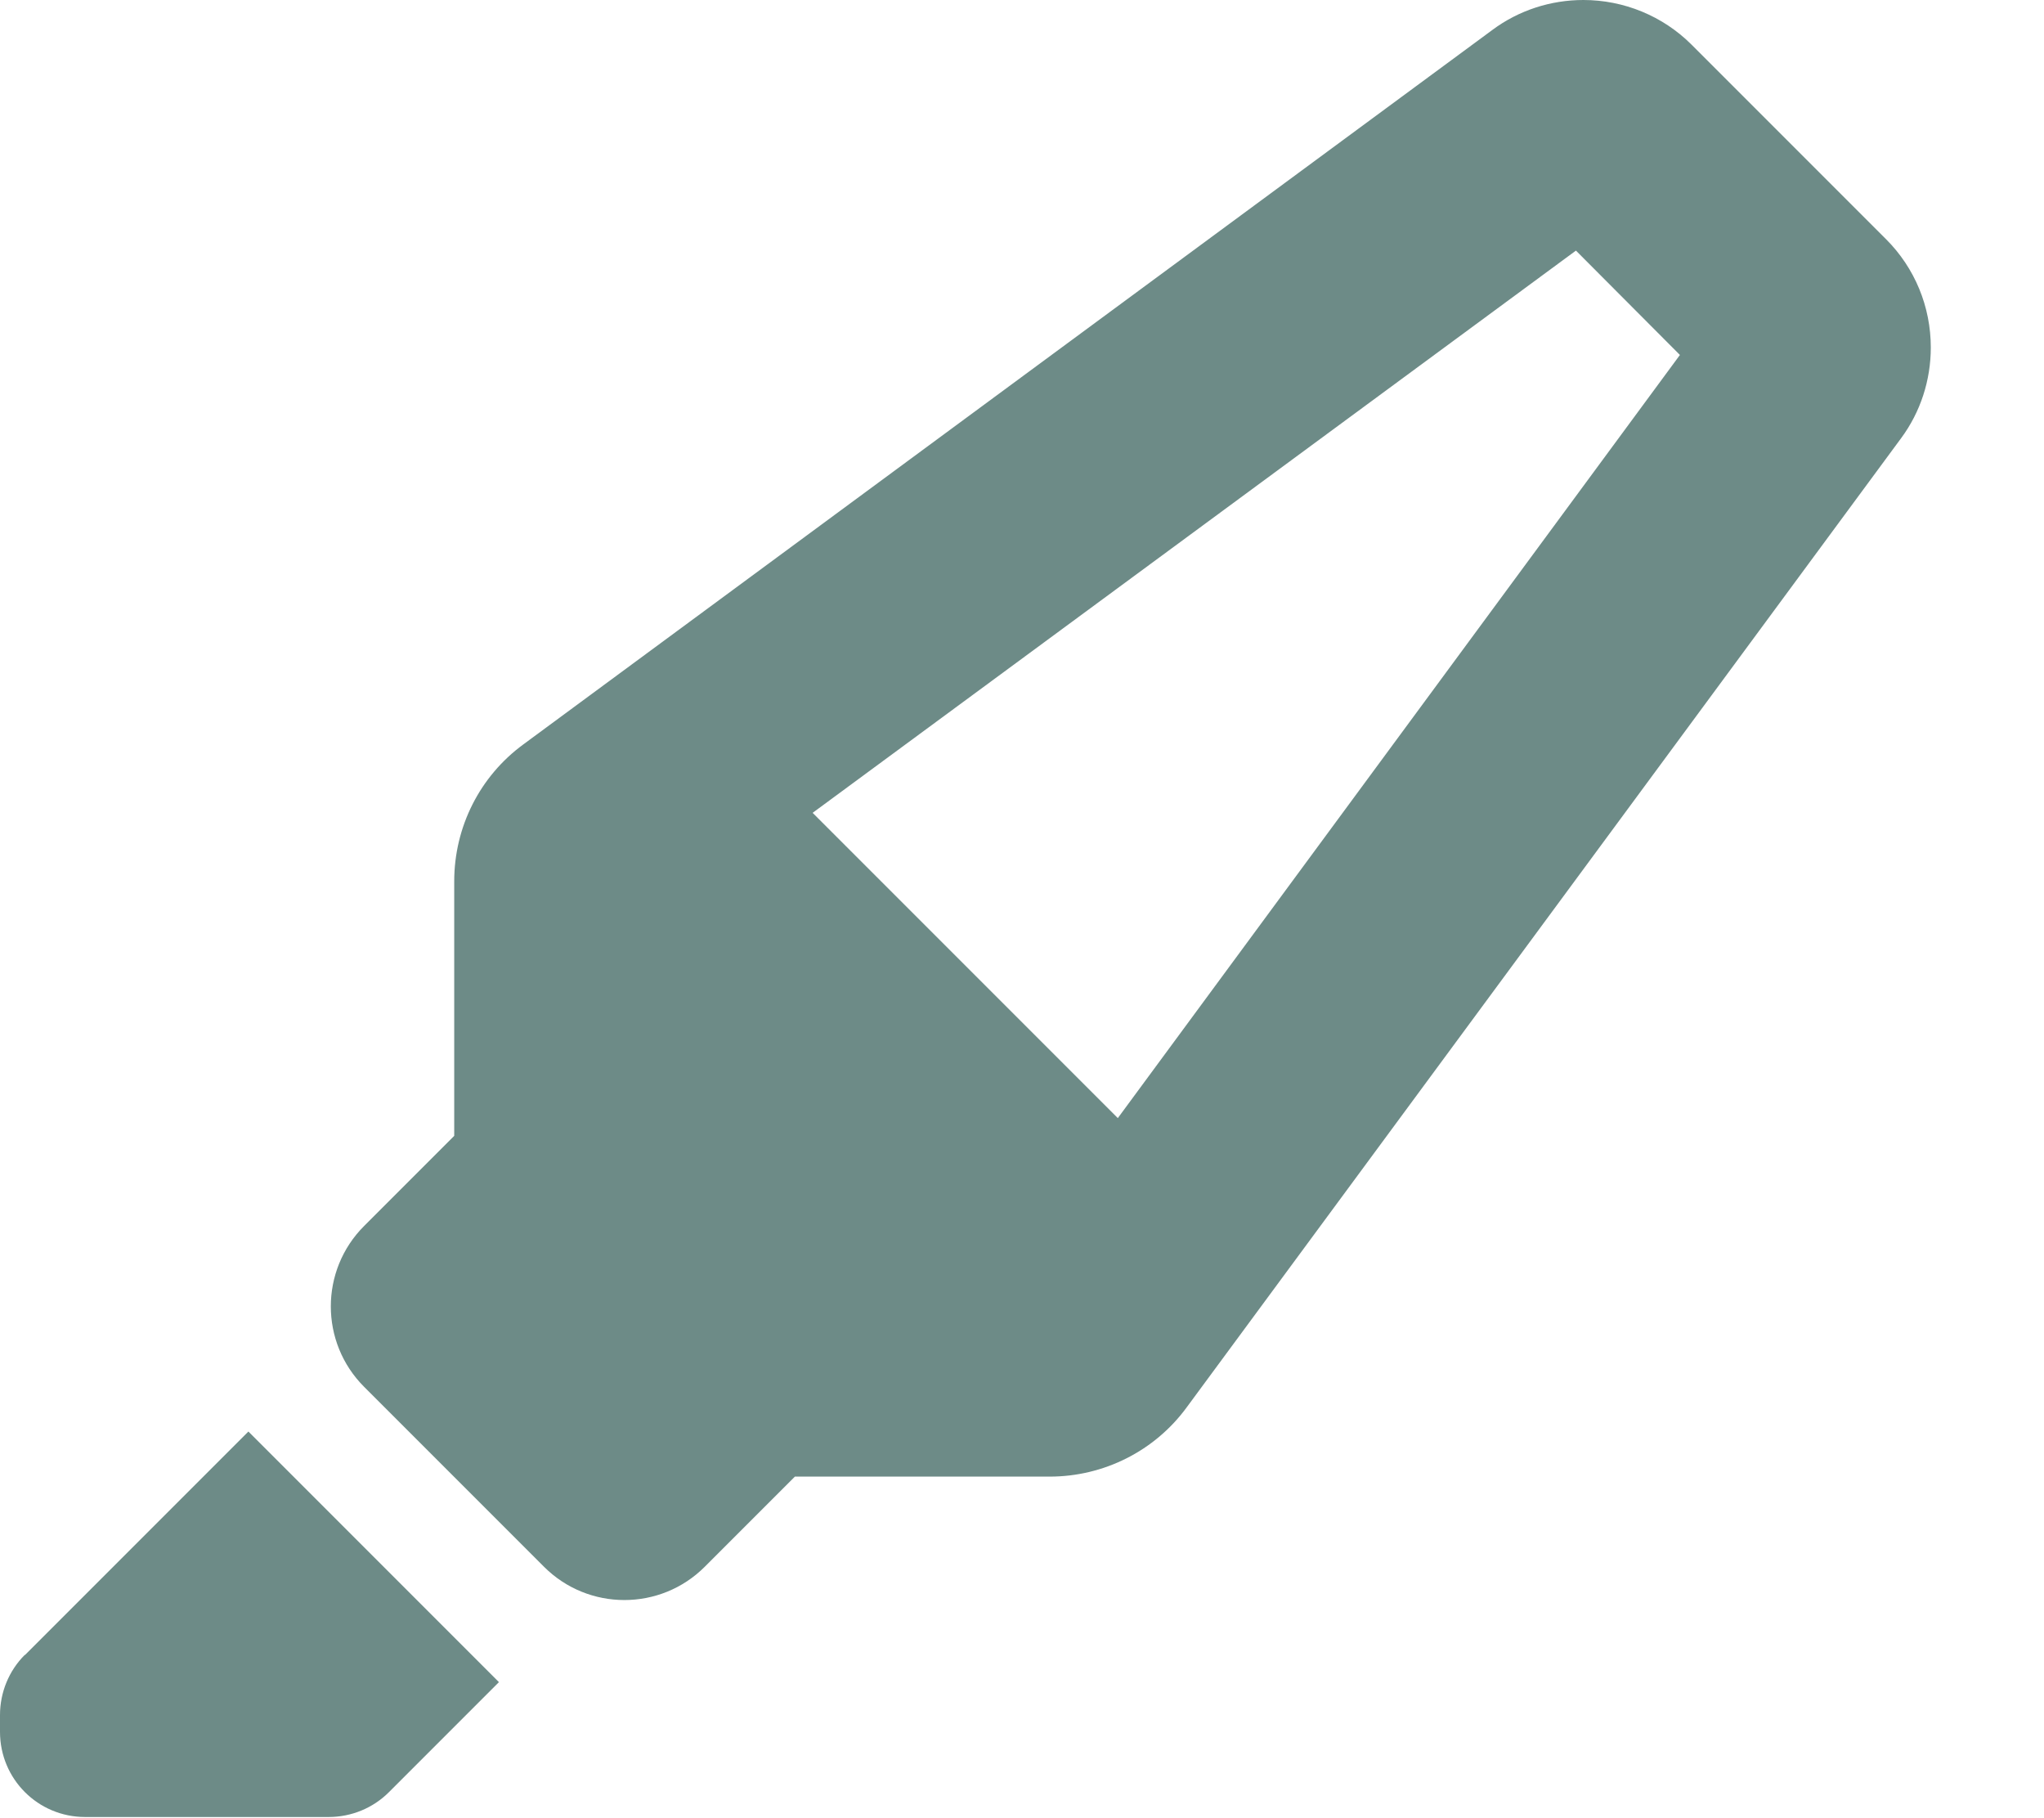
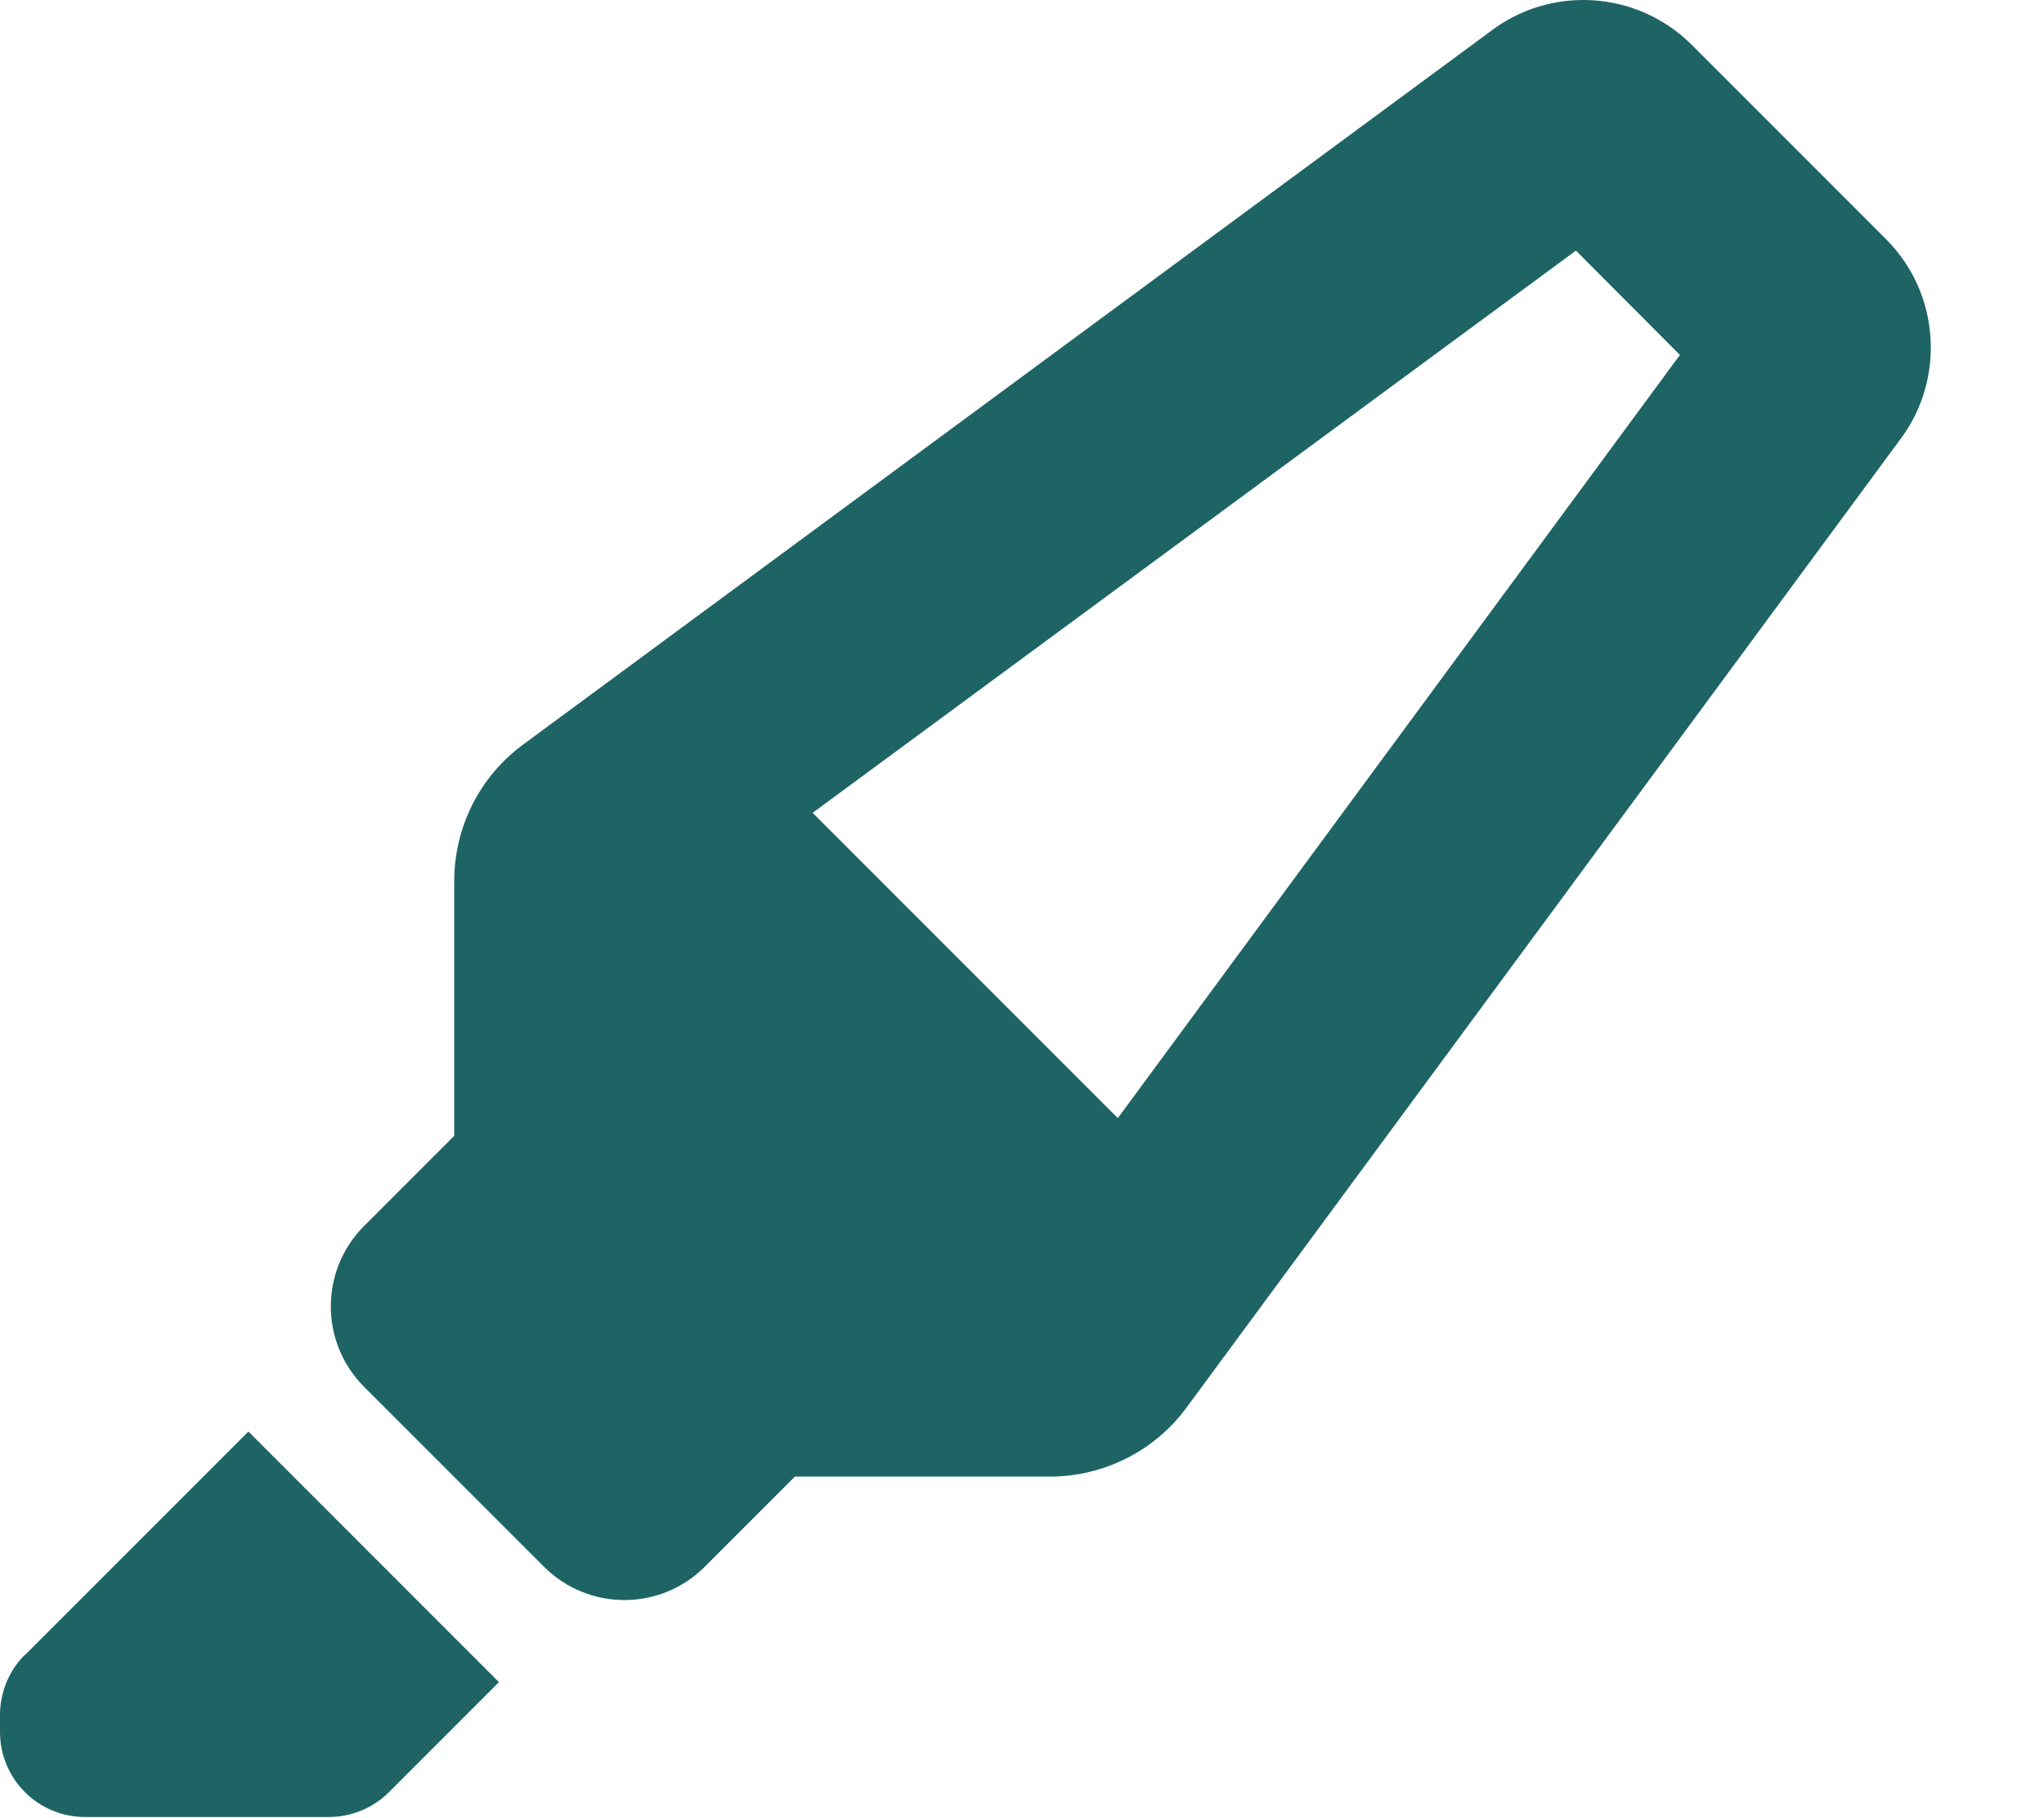
- <svg xmlns="http://www.w3.org/2000/svg" viewBox="0 0 576 512" fill="#6d8b87">
+ <svg xmlns="http://www.w3.org/2000/svg" viewBox="0 0 576 512" fill="#1e6465">
  <path d="M315 315l158.4-215L444.1 70.6 229 229 315 315zm-187 5l0 0V248.3c0-15.3 7.2-29.6 19.5-38.6L420.6 8.4C428 2.9 437 0 446.2 0c11.4 0 22.4 4.5 30.5 12.6l54.8 54.8c8.1 8.1 12.6 19 12.6 30.5c0 9.2-2.9 18.2-8.4 25.6L334.4 396.5c-9 12.3-23.4 19.5-38.6 19.5H224l-25.4 25.4c-12.5 12.5-32.8 12.5-45.3 0l-50.7-50.7c-12.5-12.5-12.5-32.8 0-45.3L128 320zM7 466.3l63-63 70.6 70.6-31 31c-4.5 4.5-10.6 7-17 7H24c-13.3 0-24-10.7-24-24v-4.7c0-6.4 2.5-12.5 7-17z" />
</svg>
